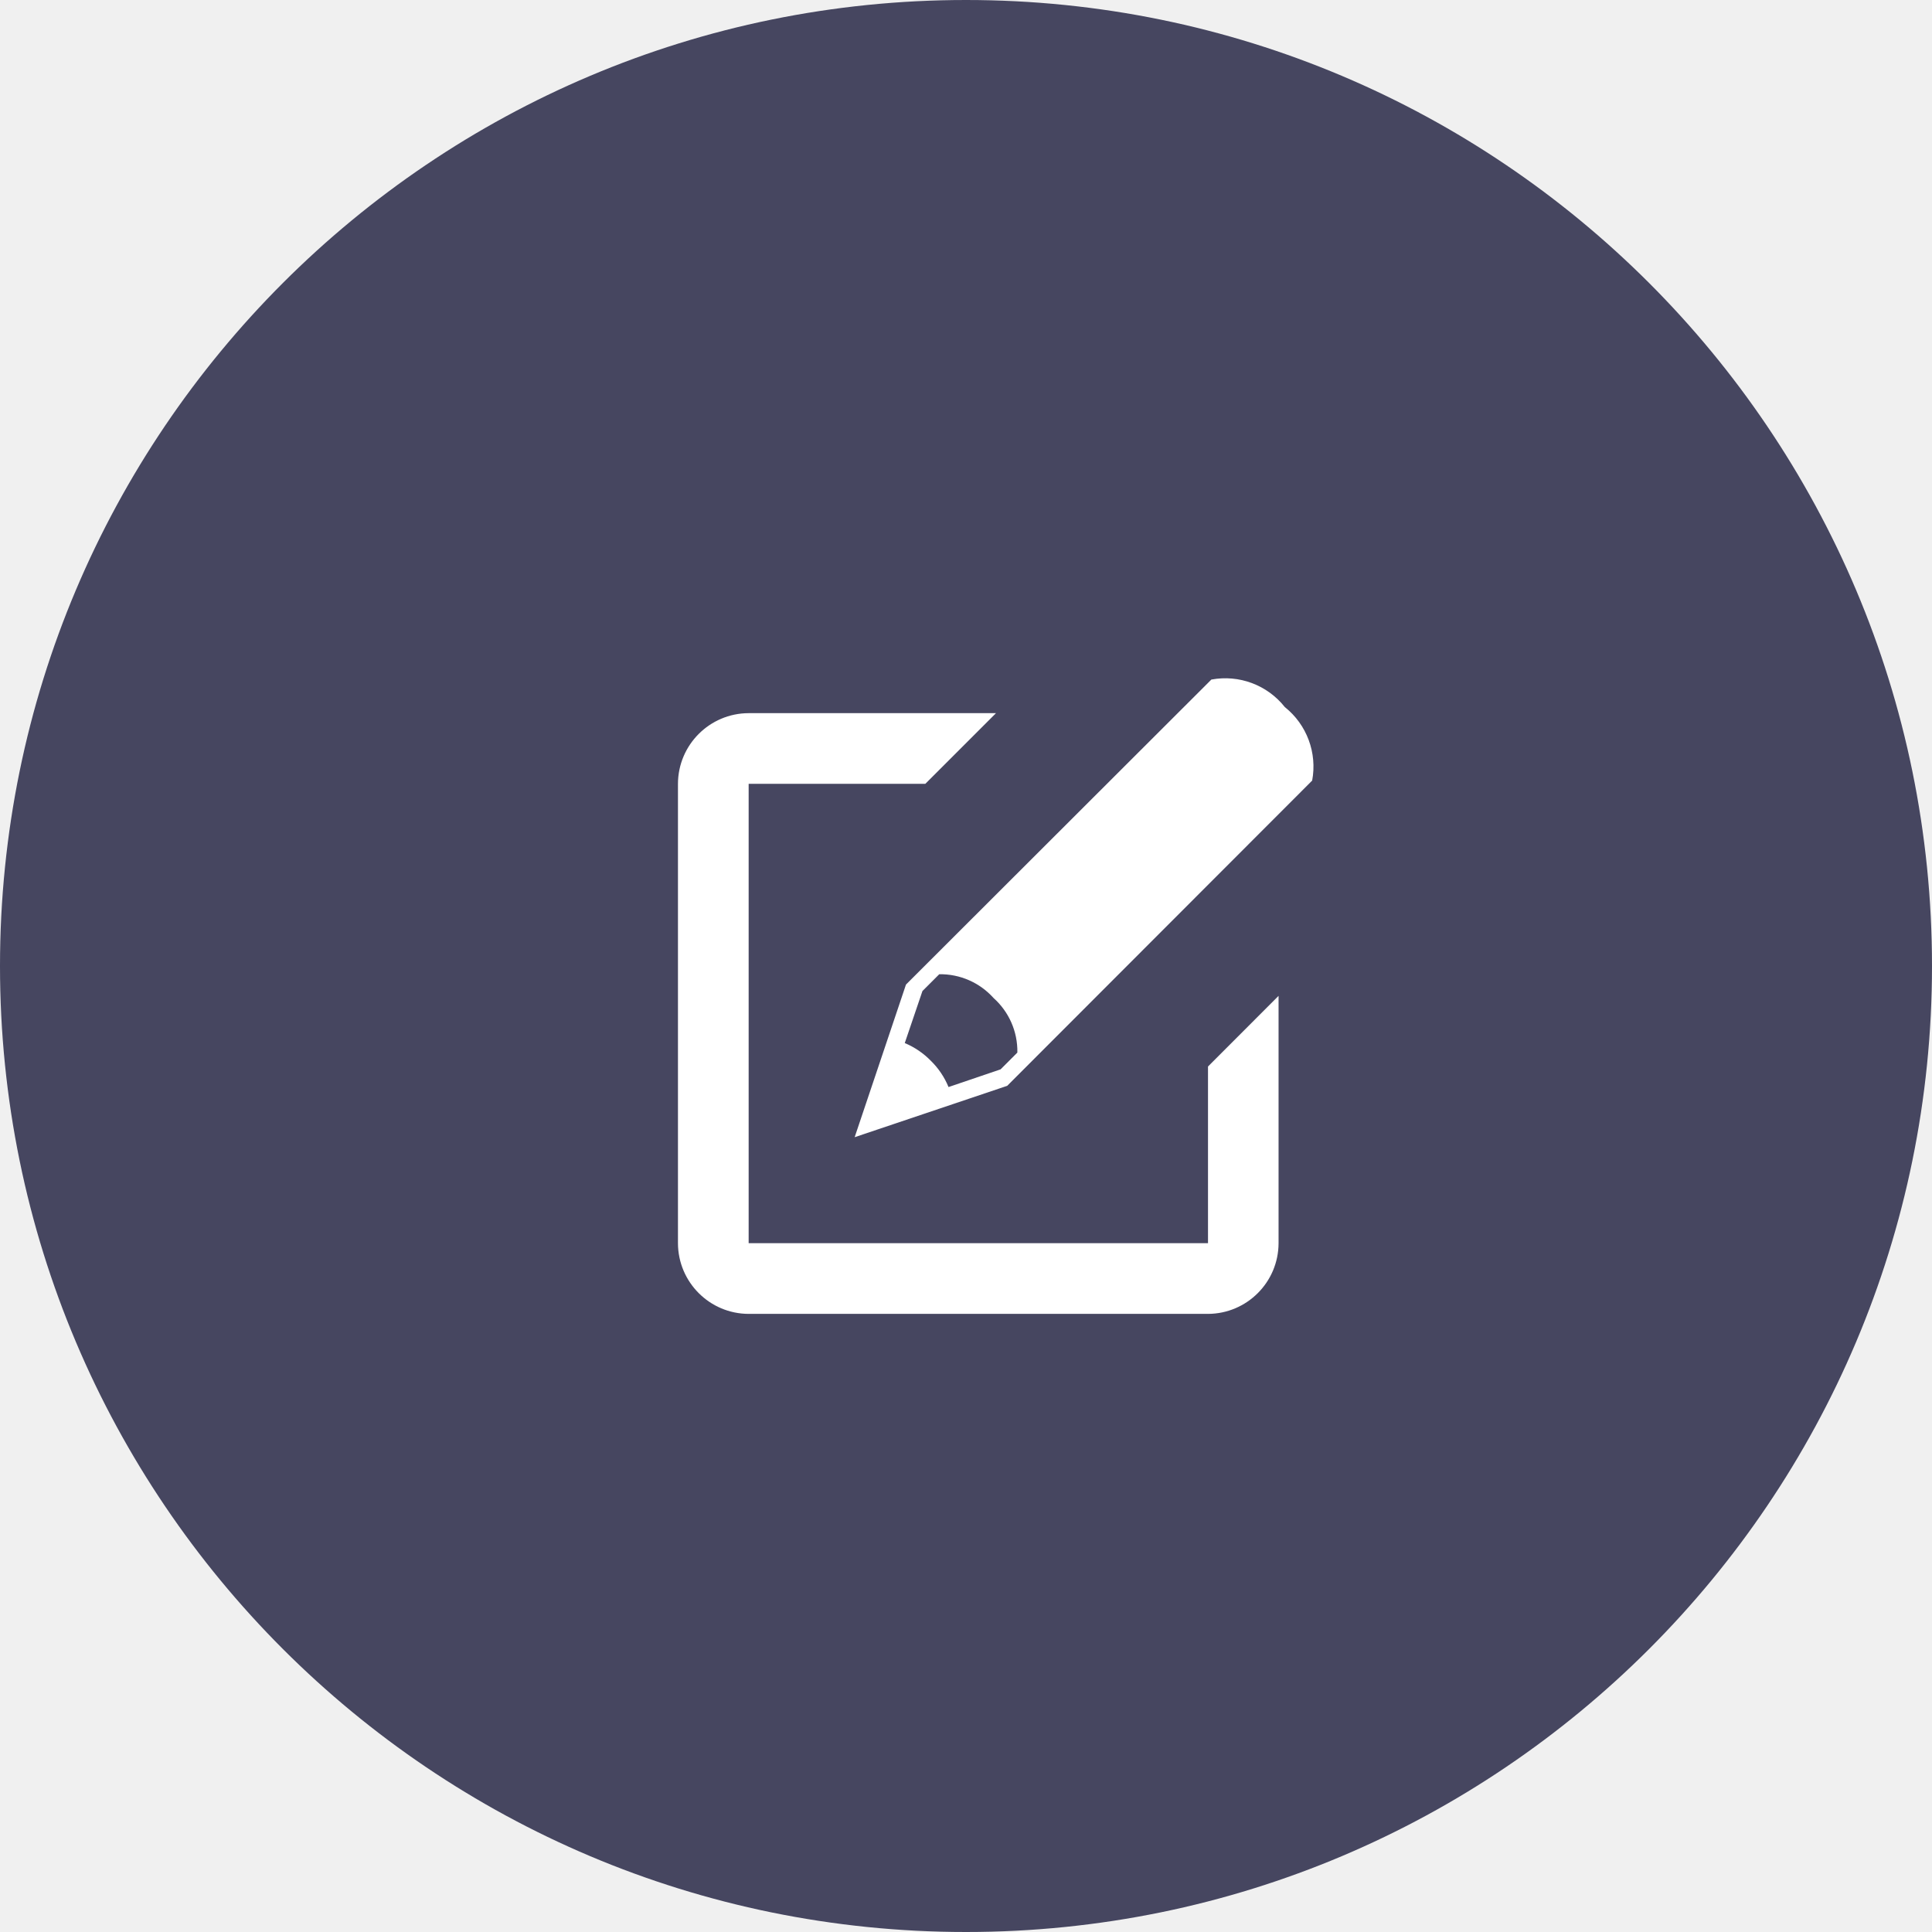
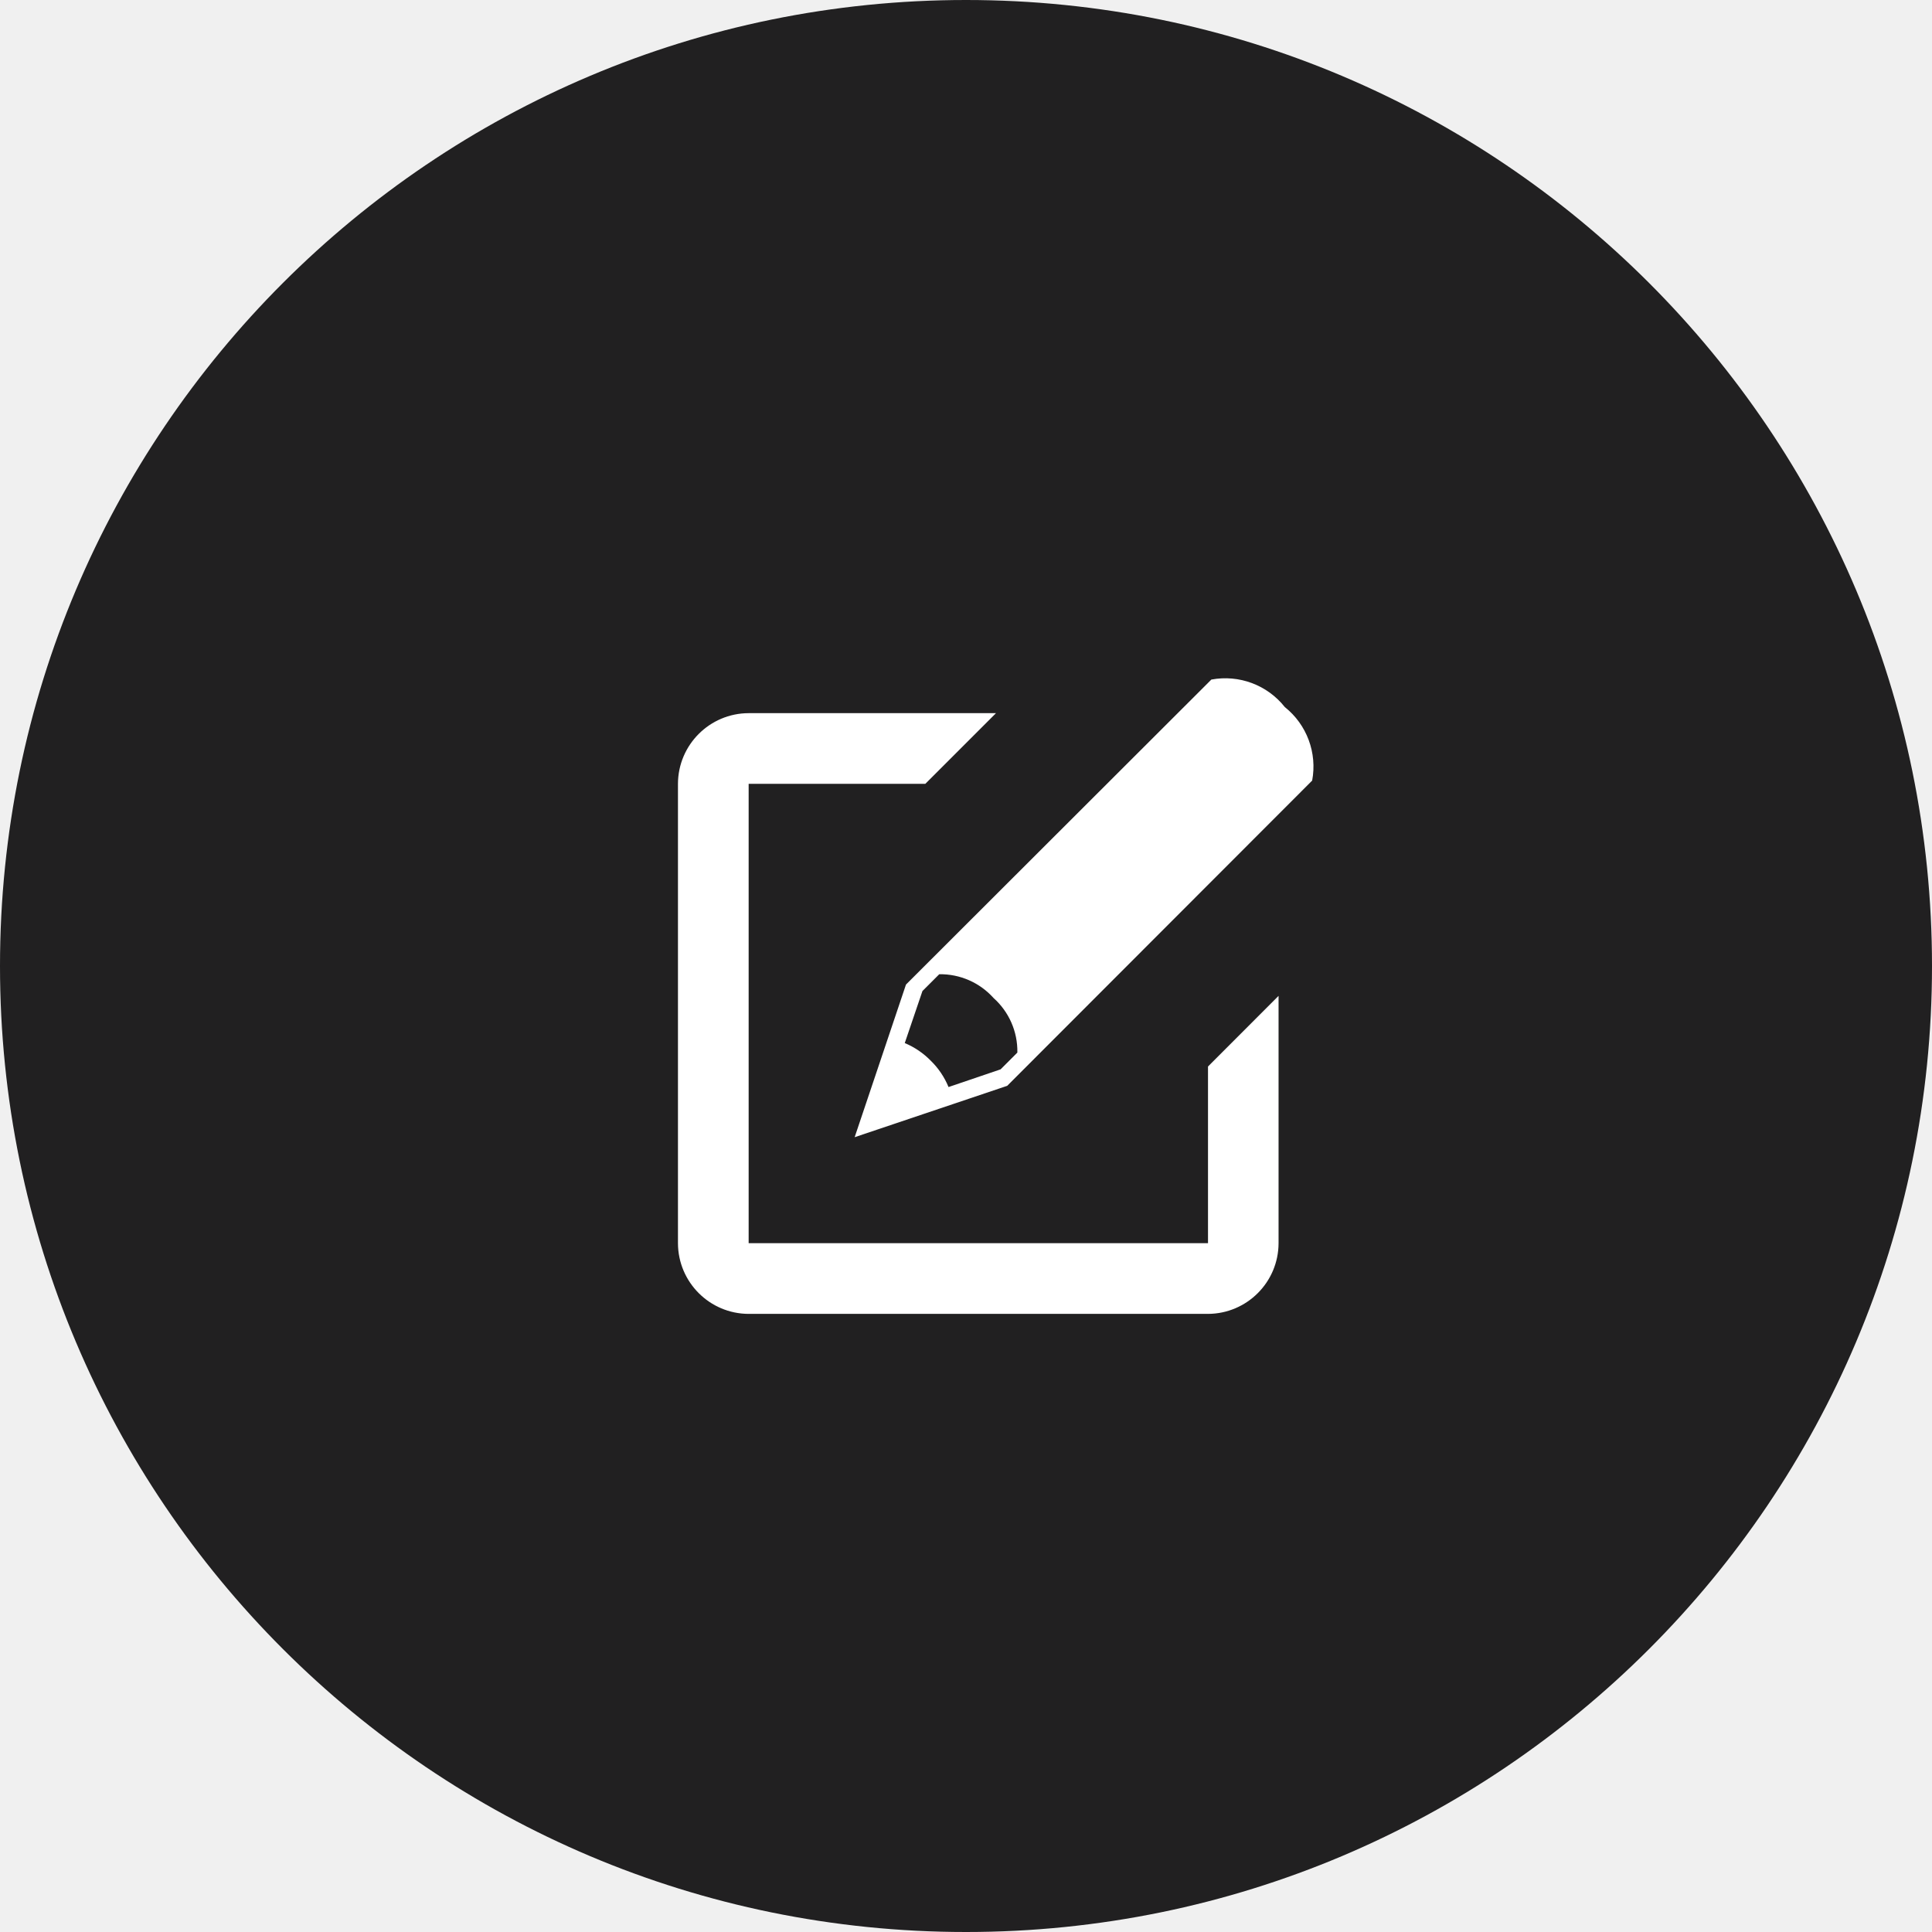
<svg xmlns="http://www.w3.org/2000/svg" id="prefix__Component_399_6" width="46" height="46" data-name="Component 399 – 6" viewBox="0 0 46 46">
-   <circle id="prefix__Ellipse_333" cx="23" cy="23" r="23" data-name="Ellipse 333" style="fill:#464660" />
+   <circle id="prefix__Ellipse_333" cx="23" cy="23" r="23" data-name="Ellipse 333" style="fill:#212021" />
  <g id="prefix__new-message" transform="translate(16.142 16.142)">
    <path id="prefix__new-message-2" d="M16.049 2.3a1.808 1.808 0 0 0-1.749-.655L7.029 8.907l-1.222 3.634 3.632-1.223L16.7 4.05a1.811 1.811 0 0 0-.651-1.75zm-6.368 8.226l-.4.4-1.239.421a1.858 1.858 0 0 0-.419-.623A1.88 1.88 0 0 0 7 10.3l.421-1.239.4-.4a1.7 1.7 0 0 1 1.293.566 1.7 1.7 0 0 1 .567 1.294zm4.539 4.539H3.283V4.128h4.206l1.683-1.683H3.283A1.688 1.688 0 0 0 1.6 4.128v10.937a1.688 1.688 0 0 0 1.683 1.683H14.22a1.688 1.688 0 0 0 1.68-1.683V9.176l-1.68 1.682v4.207z" data-name="new-message" transform="translate(-1.6 -1.607)" style="fill:#ffffff" />
  </g>
</svg>
